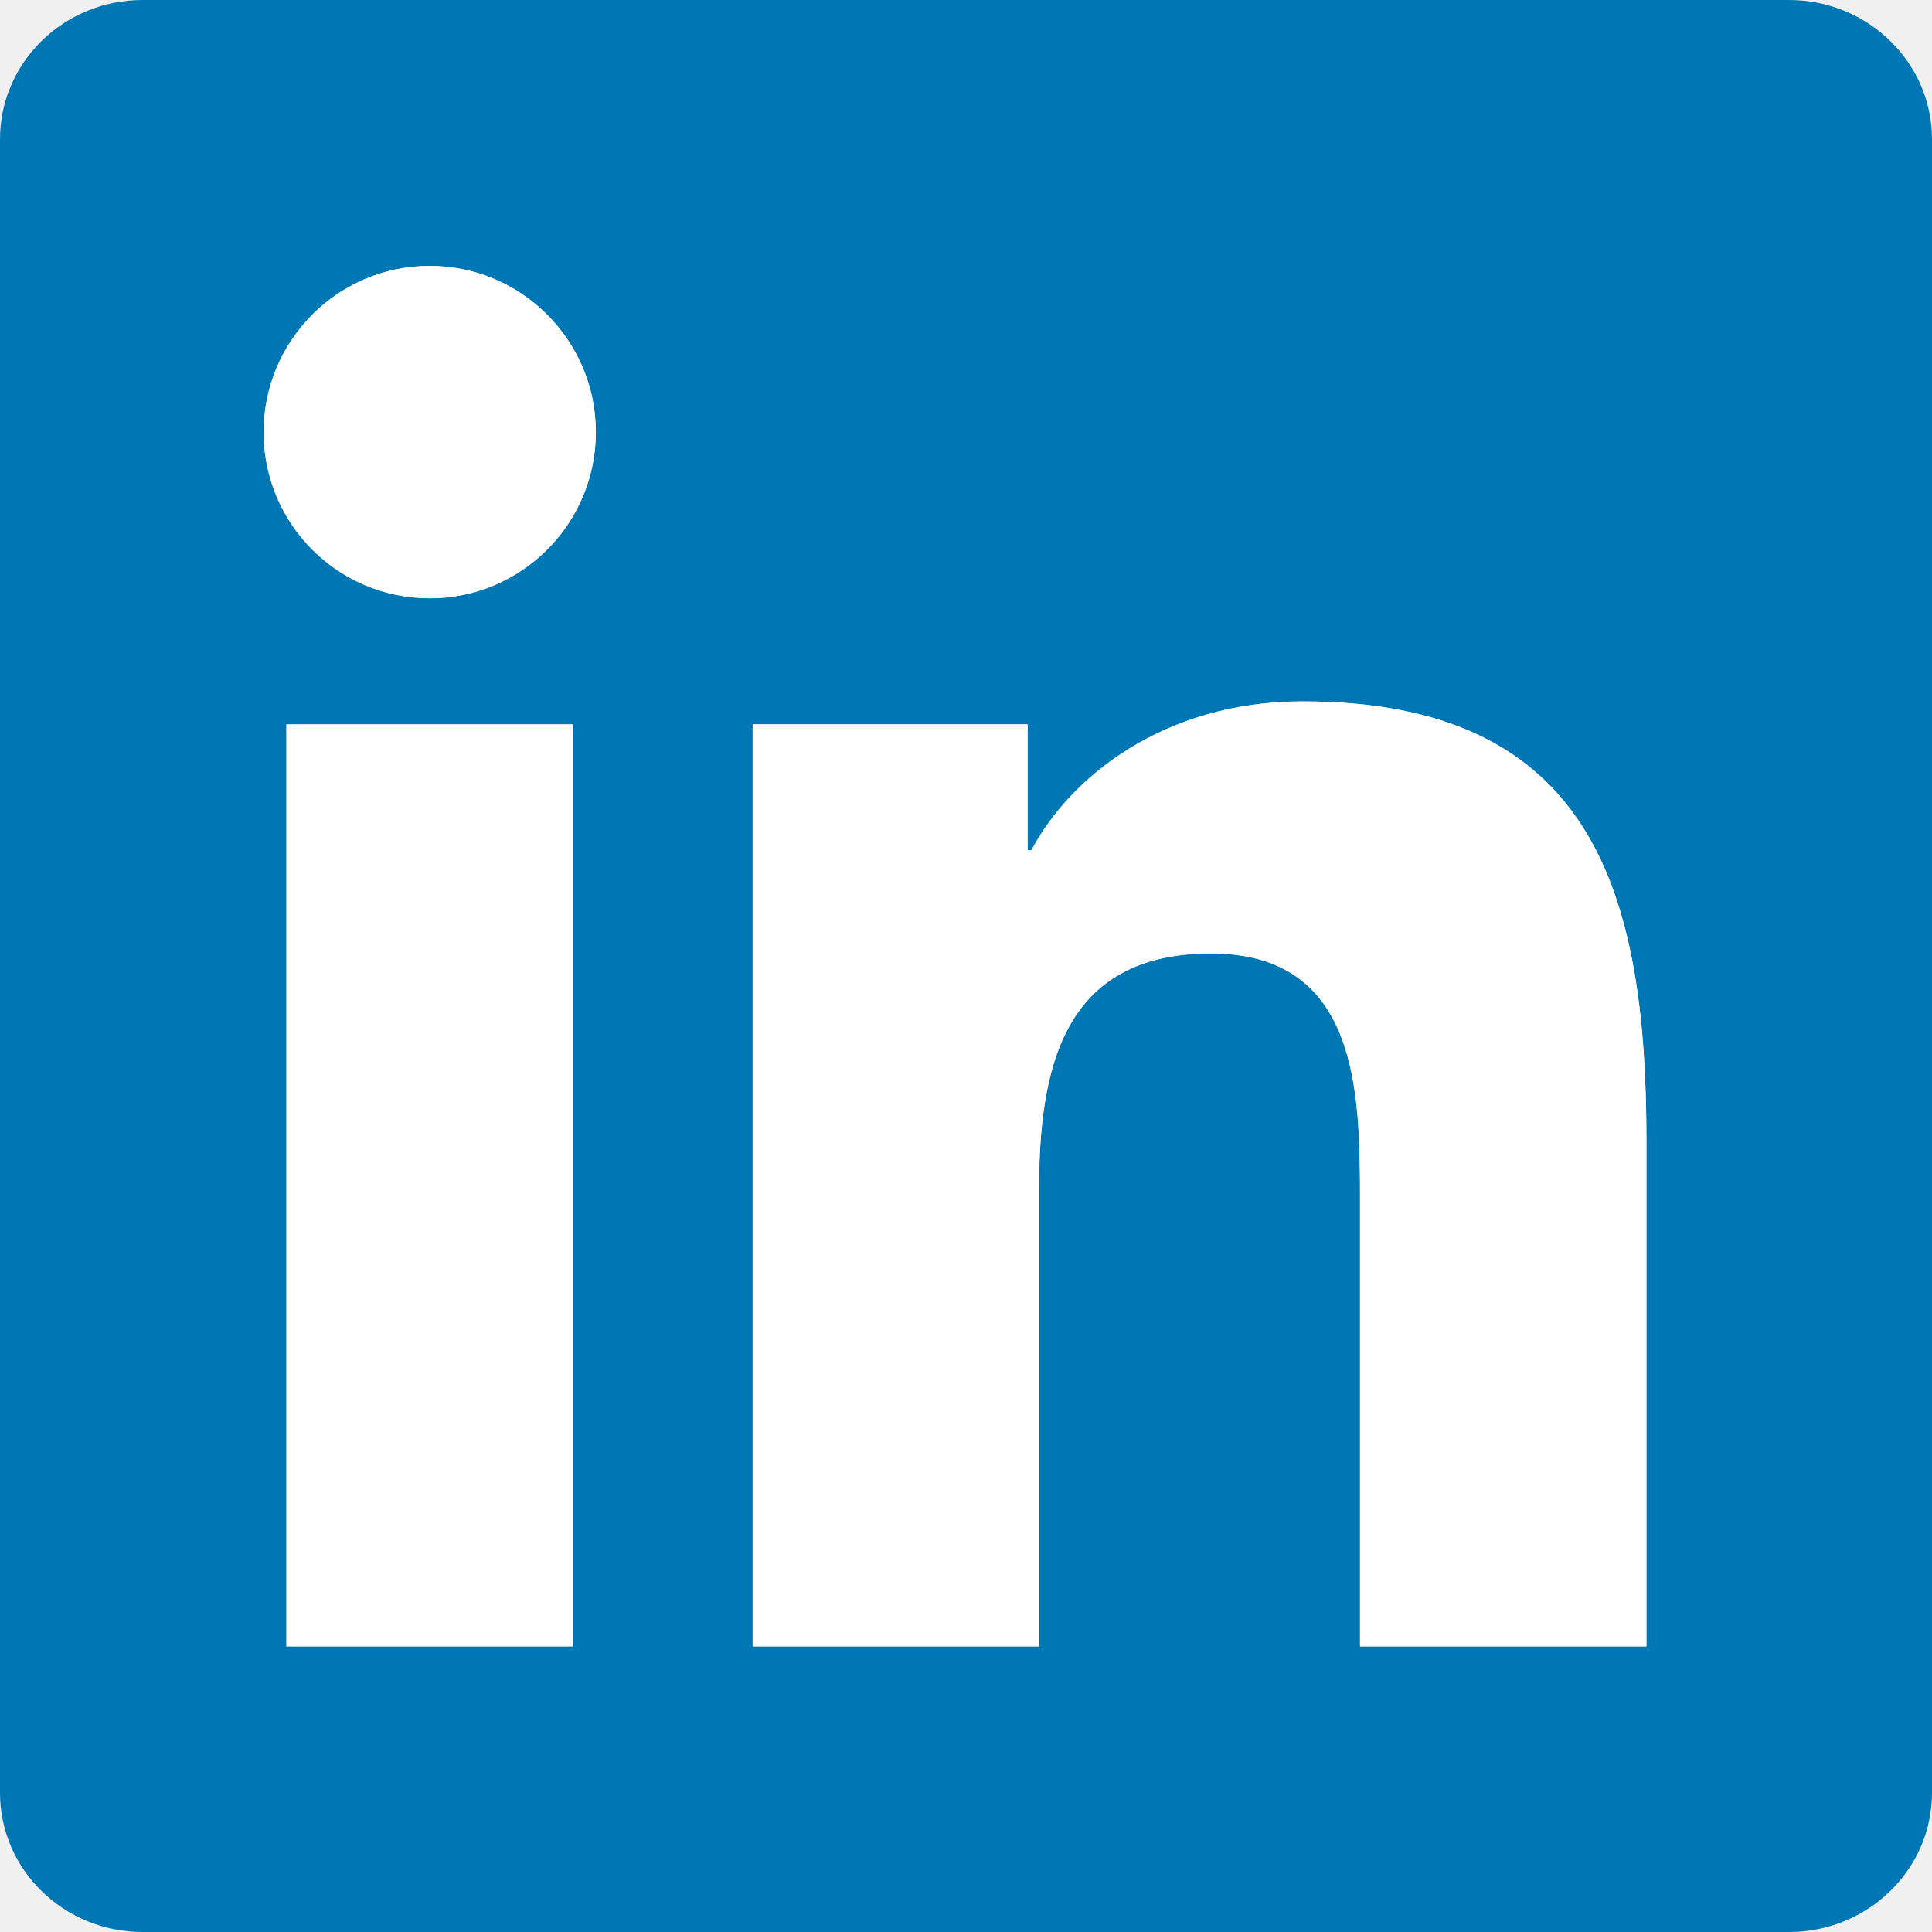
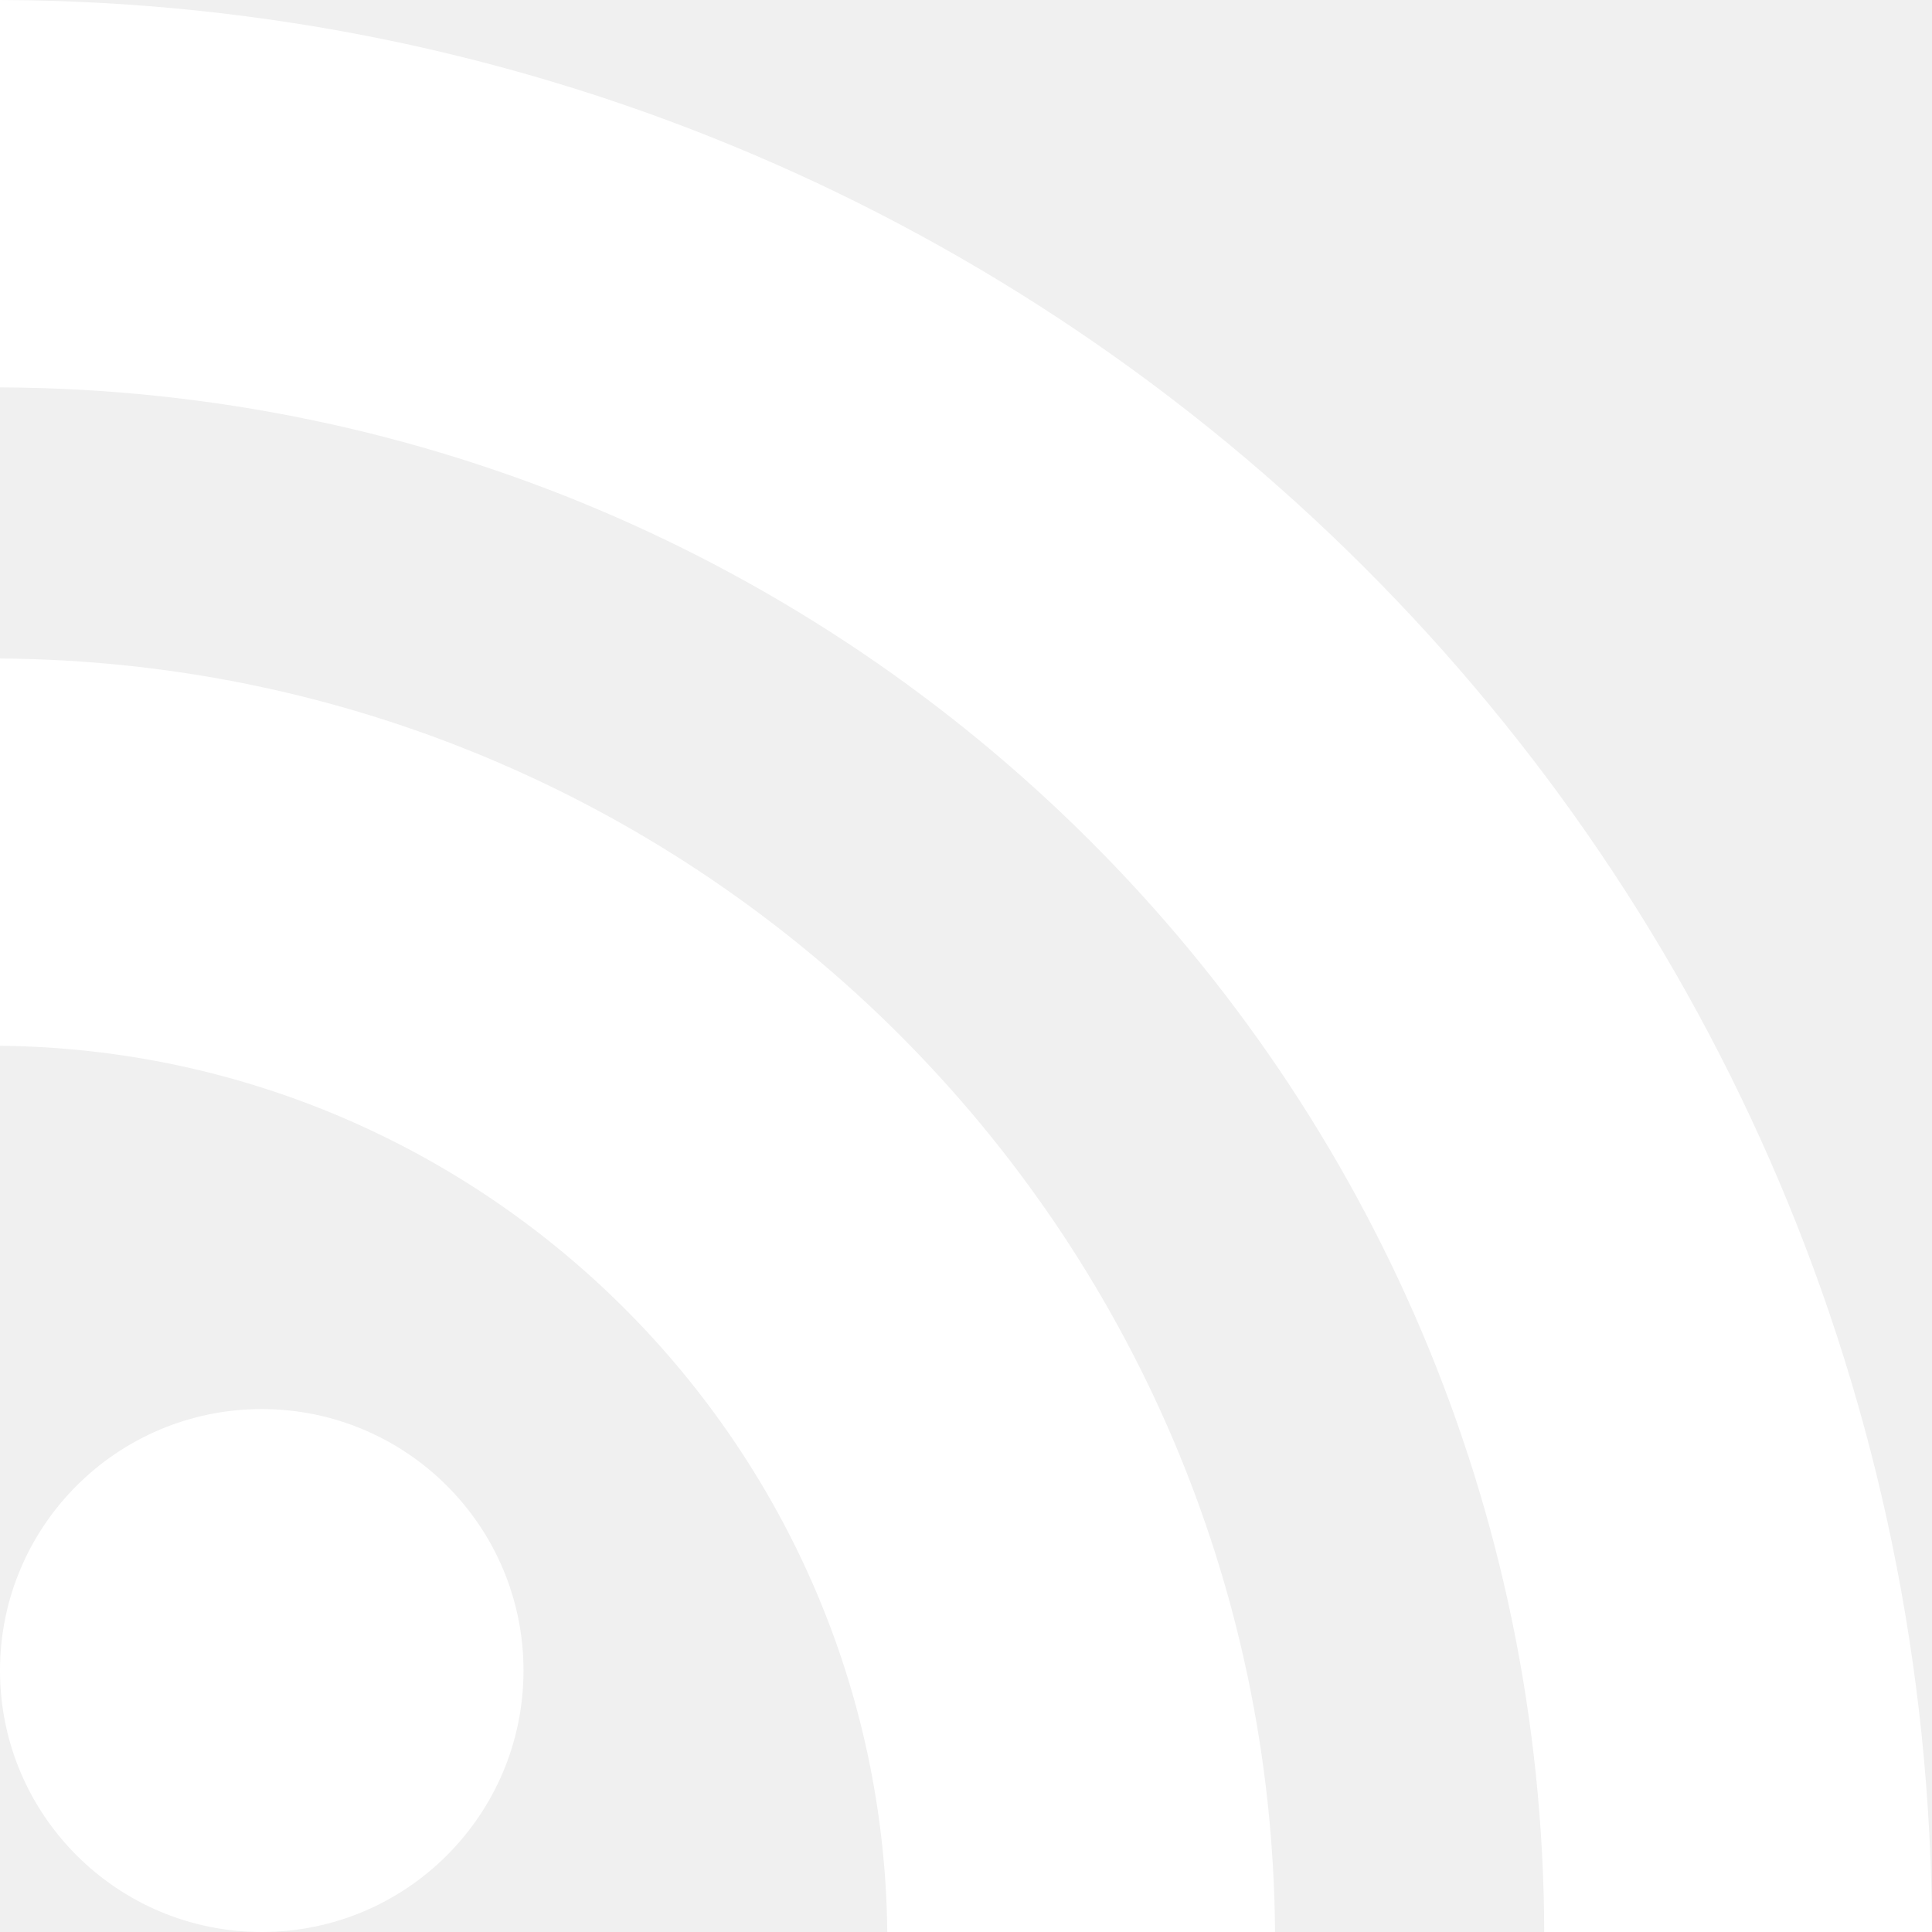
- <svg xmlns="http://www.w3.org/2000/svg" class="icon icon-linkedin" width="144" height="144" viewBox="0 0 144 144">
-   <path class="background" fill="#0077b5" d="M 10.625,0 C 4.761,0 0,4.647 0,10.375 l 0,123.25 C 0,139.359 4.761,144 10.625,144 l 122.719,0 C 139.218,144 144,139.36 144,133.625 l 0,-123.25 C 144,4.647 139.218,0 133.344,0 L 10.625,0 z m 21.406,19.812 c 6.828,0 12.375,5.575 12.375,12.406 0,6.837 -5.547,12.375 -12.375,12.375 -6.846,0 -12.375,-5.538 -12.375,-12.375 0.001,-6.83 5.53,-12.406 12.375,-12.406 z m 65.062,32.469 c 21.628,0 25.625,14.217 25.625,32.719 l 0,37.719 -21.344,0 0,-33.438 c 0,-7.969 -0.172,-18.219 -11.125,-18.219 -11.113,0 -12.812,8.693 -12.812,17.656 l 0,34 -21.344,0 0,-68.719 20.5,0 0,9.375 0.281,0 C 79.727,57.972 86.703,52.281 97.094,52.281 z M 21.344,54 l 21.375,0 0,68.719 -21.375,0 0,-68.719 z" />
-   <path class="foreground" fill="white" d="m 21.351,53.985 h 21.359 v 68.722 h -21.359 V 53.985 z m 10.684,-34.16 c 6.828,0 12.377,5.549 12.377,12.38 0,6.837 -5.549,12.386 -12.377,12.386 -6.846,0 -12.387,-5.549 -12.387,-12.386 10e-4,-6.83 5.542,-12.38 12.387,-12.38" />
-   <path class="foreground" fill="white" d="m 56.107,53.985 h 20.485 v 9.39 h 0.286 c 2.852,-5.403 9.818,-11.099 20.209,-11.099 21.628,0 25.621,14.234 25.621,32.736 v 37.694 h -21.344 v -33.42 c 0,-7.969 -0.146,-18.22 -11.099,-18.22 -11.113,0 -12.819,8.681 -12.819,17.644 v 33.996 h -21.34 V 53.985 z" />
+ <svg xmlns="http://www.w3.org/2000/svg" version="1.1" id="Layer_1" x="0px" y="0px" width="24px" height="24px" viewBox="0 0 24 24" enable-background="new 0 0 24 24" xml:space="preserve">
+   <path fill="#FFFFFF" d="M6.503,20.752C6.503,22.546,5.047,24,3.252,24C1.456,24,0,22.546,0,20.752c0-1.794,1.456-3.248,3.252-3.248  C5.047,17.505,6.503,18.958,6.503,20.752z M0,8.18v4.811C6.05,13.053,10.96,17.957,11.022,24h4.817C15.777,15.29,8.721,8.242,0,8.18  z M0,4.812C10.58,4.858,19.152,13.406,19.183,24H24C23.97,10.769,13.245,0.046,0,0C0,0,0,4.812,0,4.812z" />
</svg>
